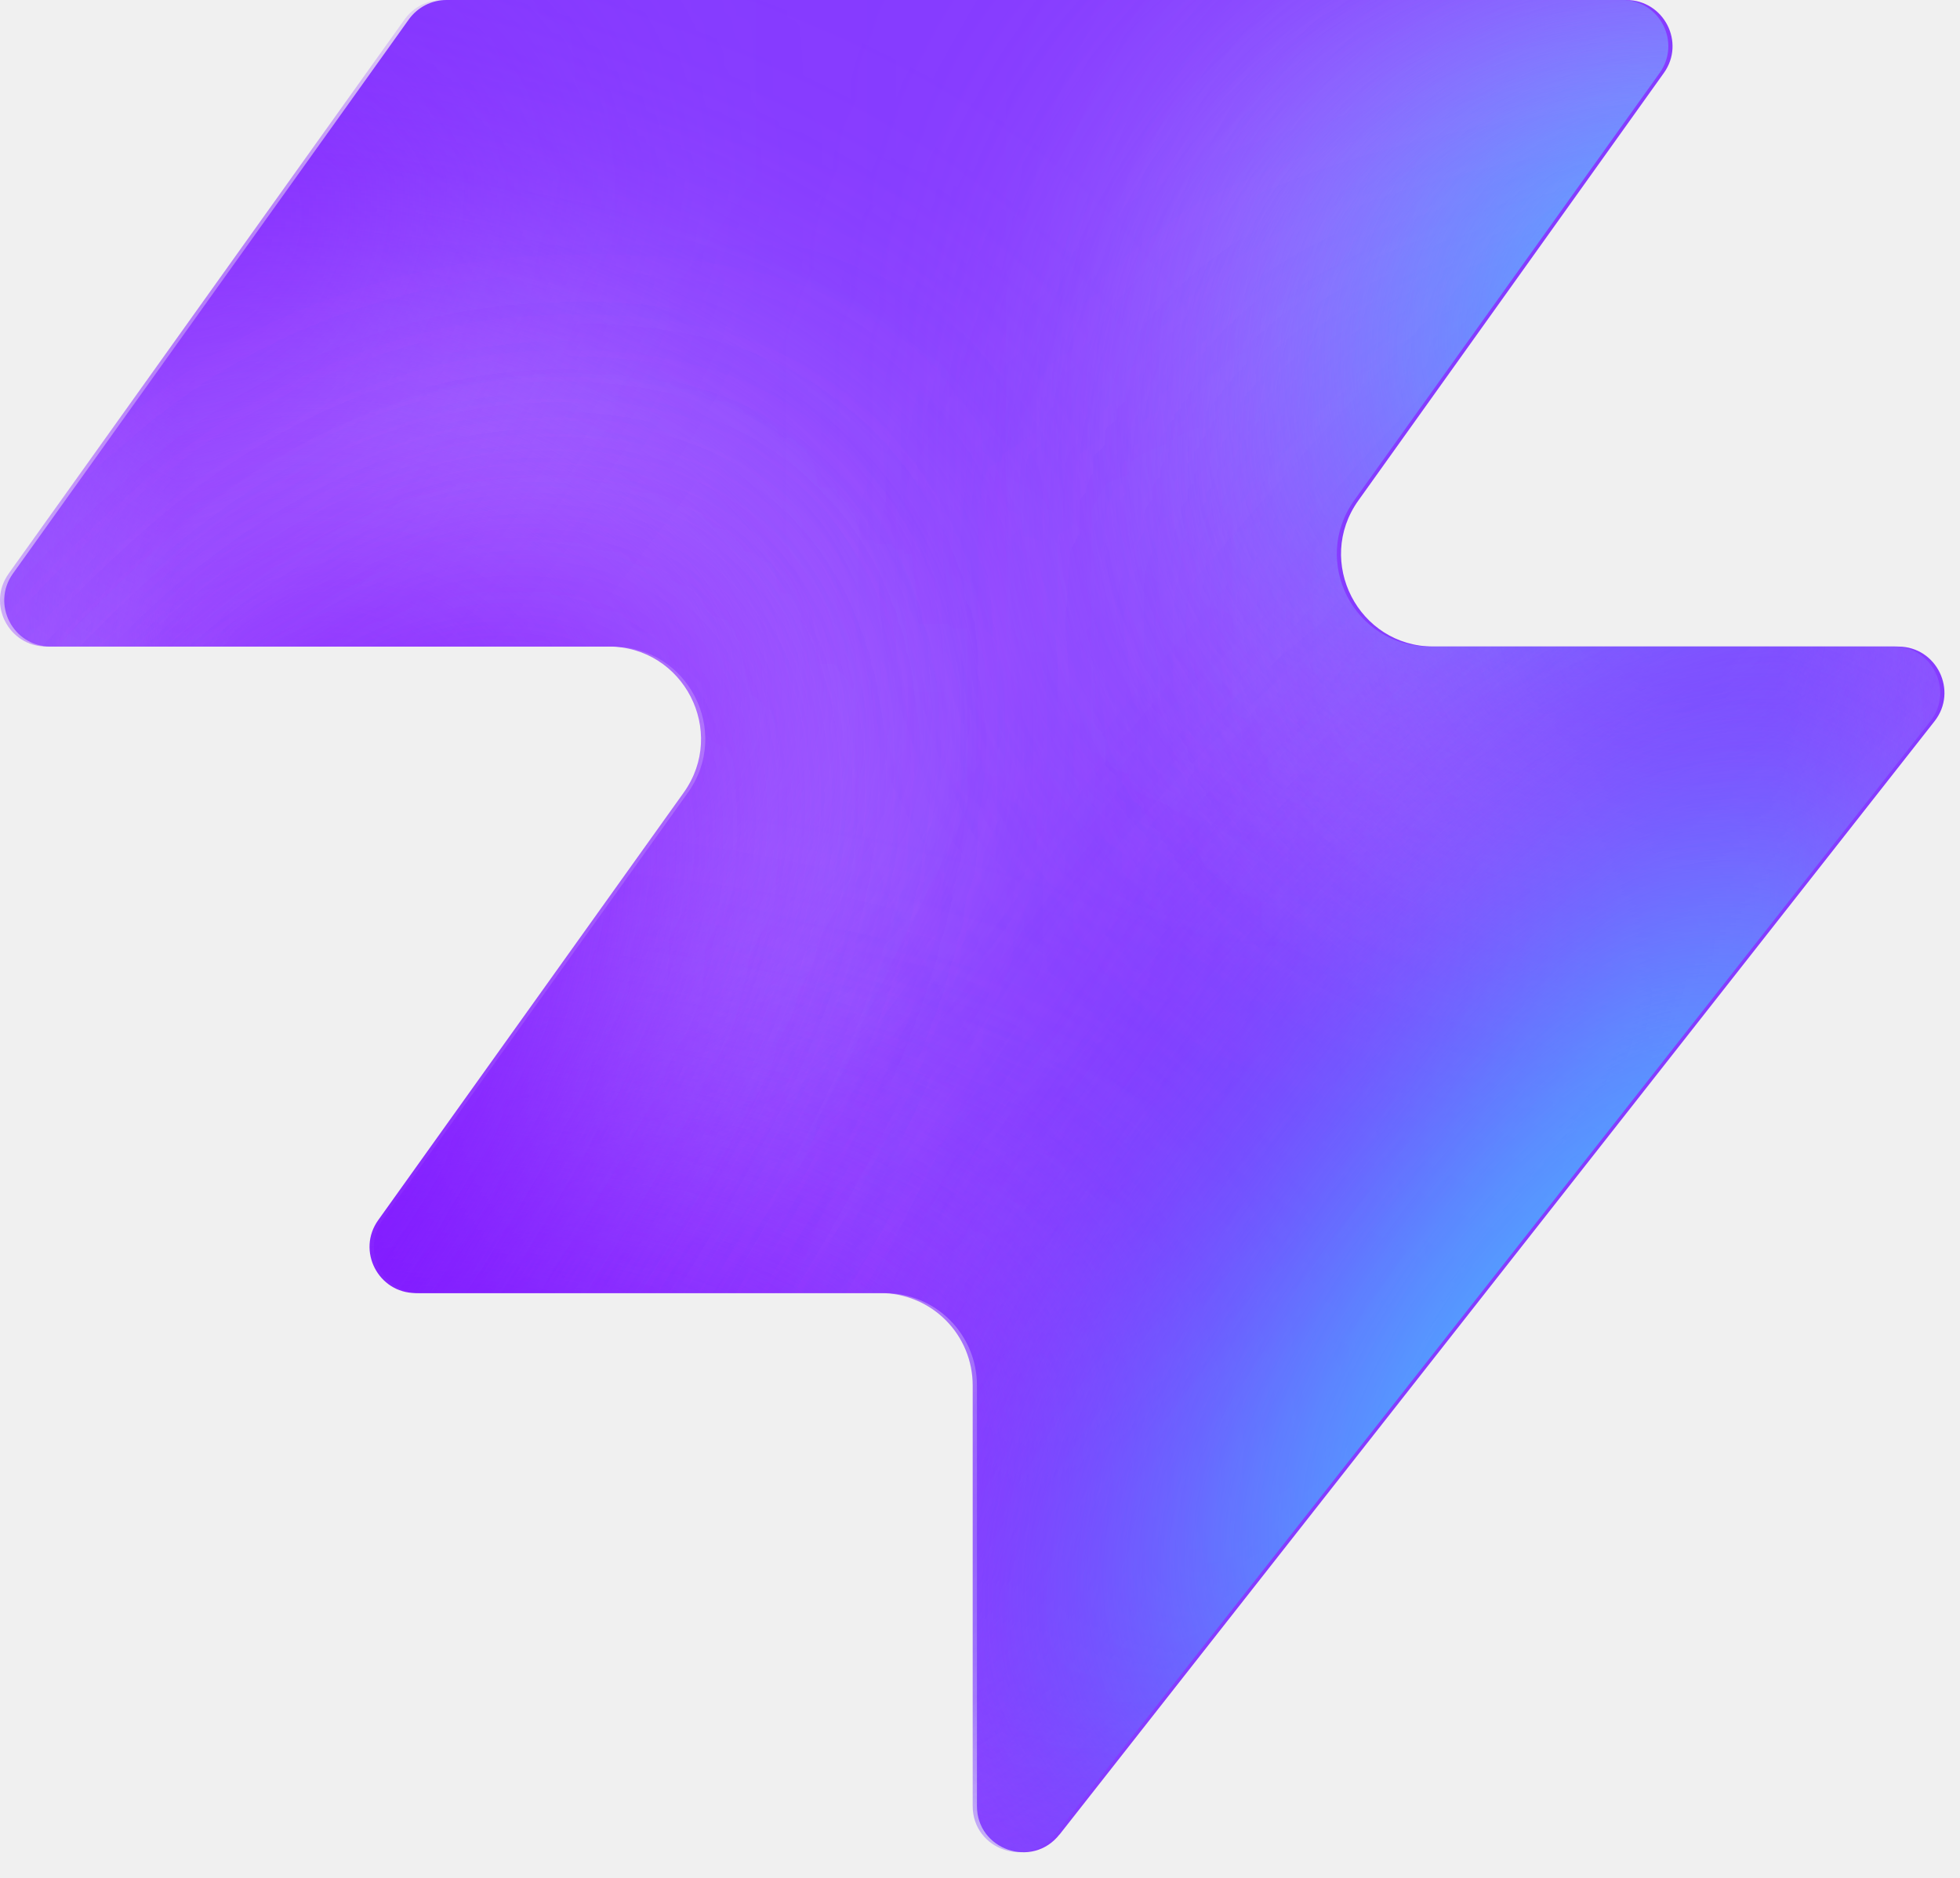
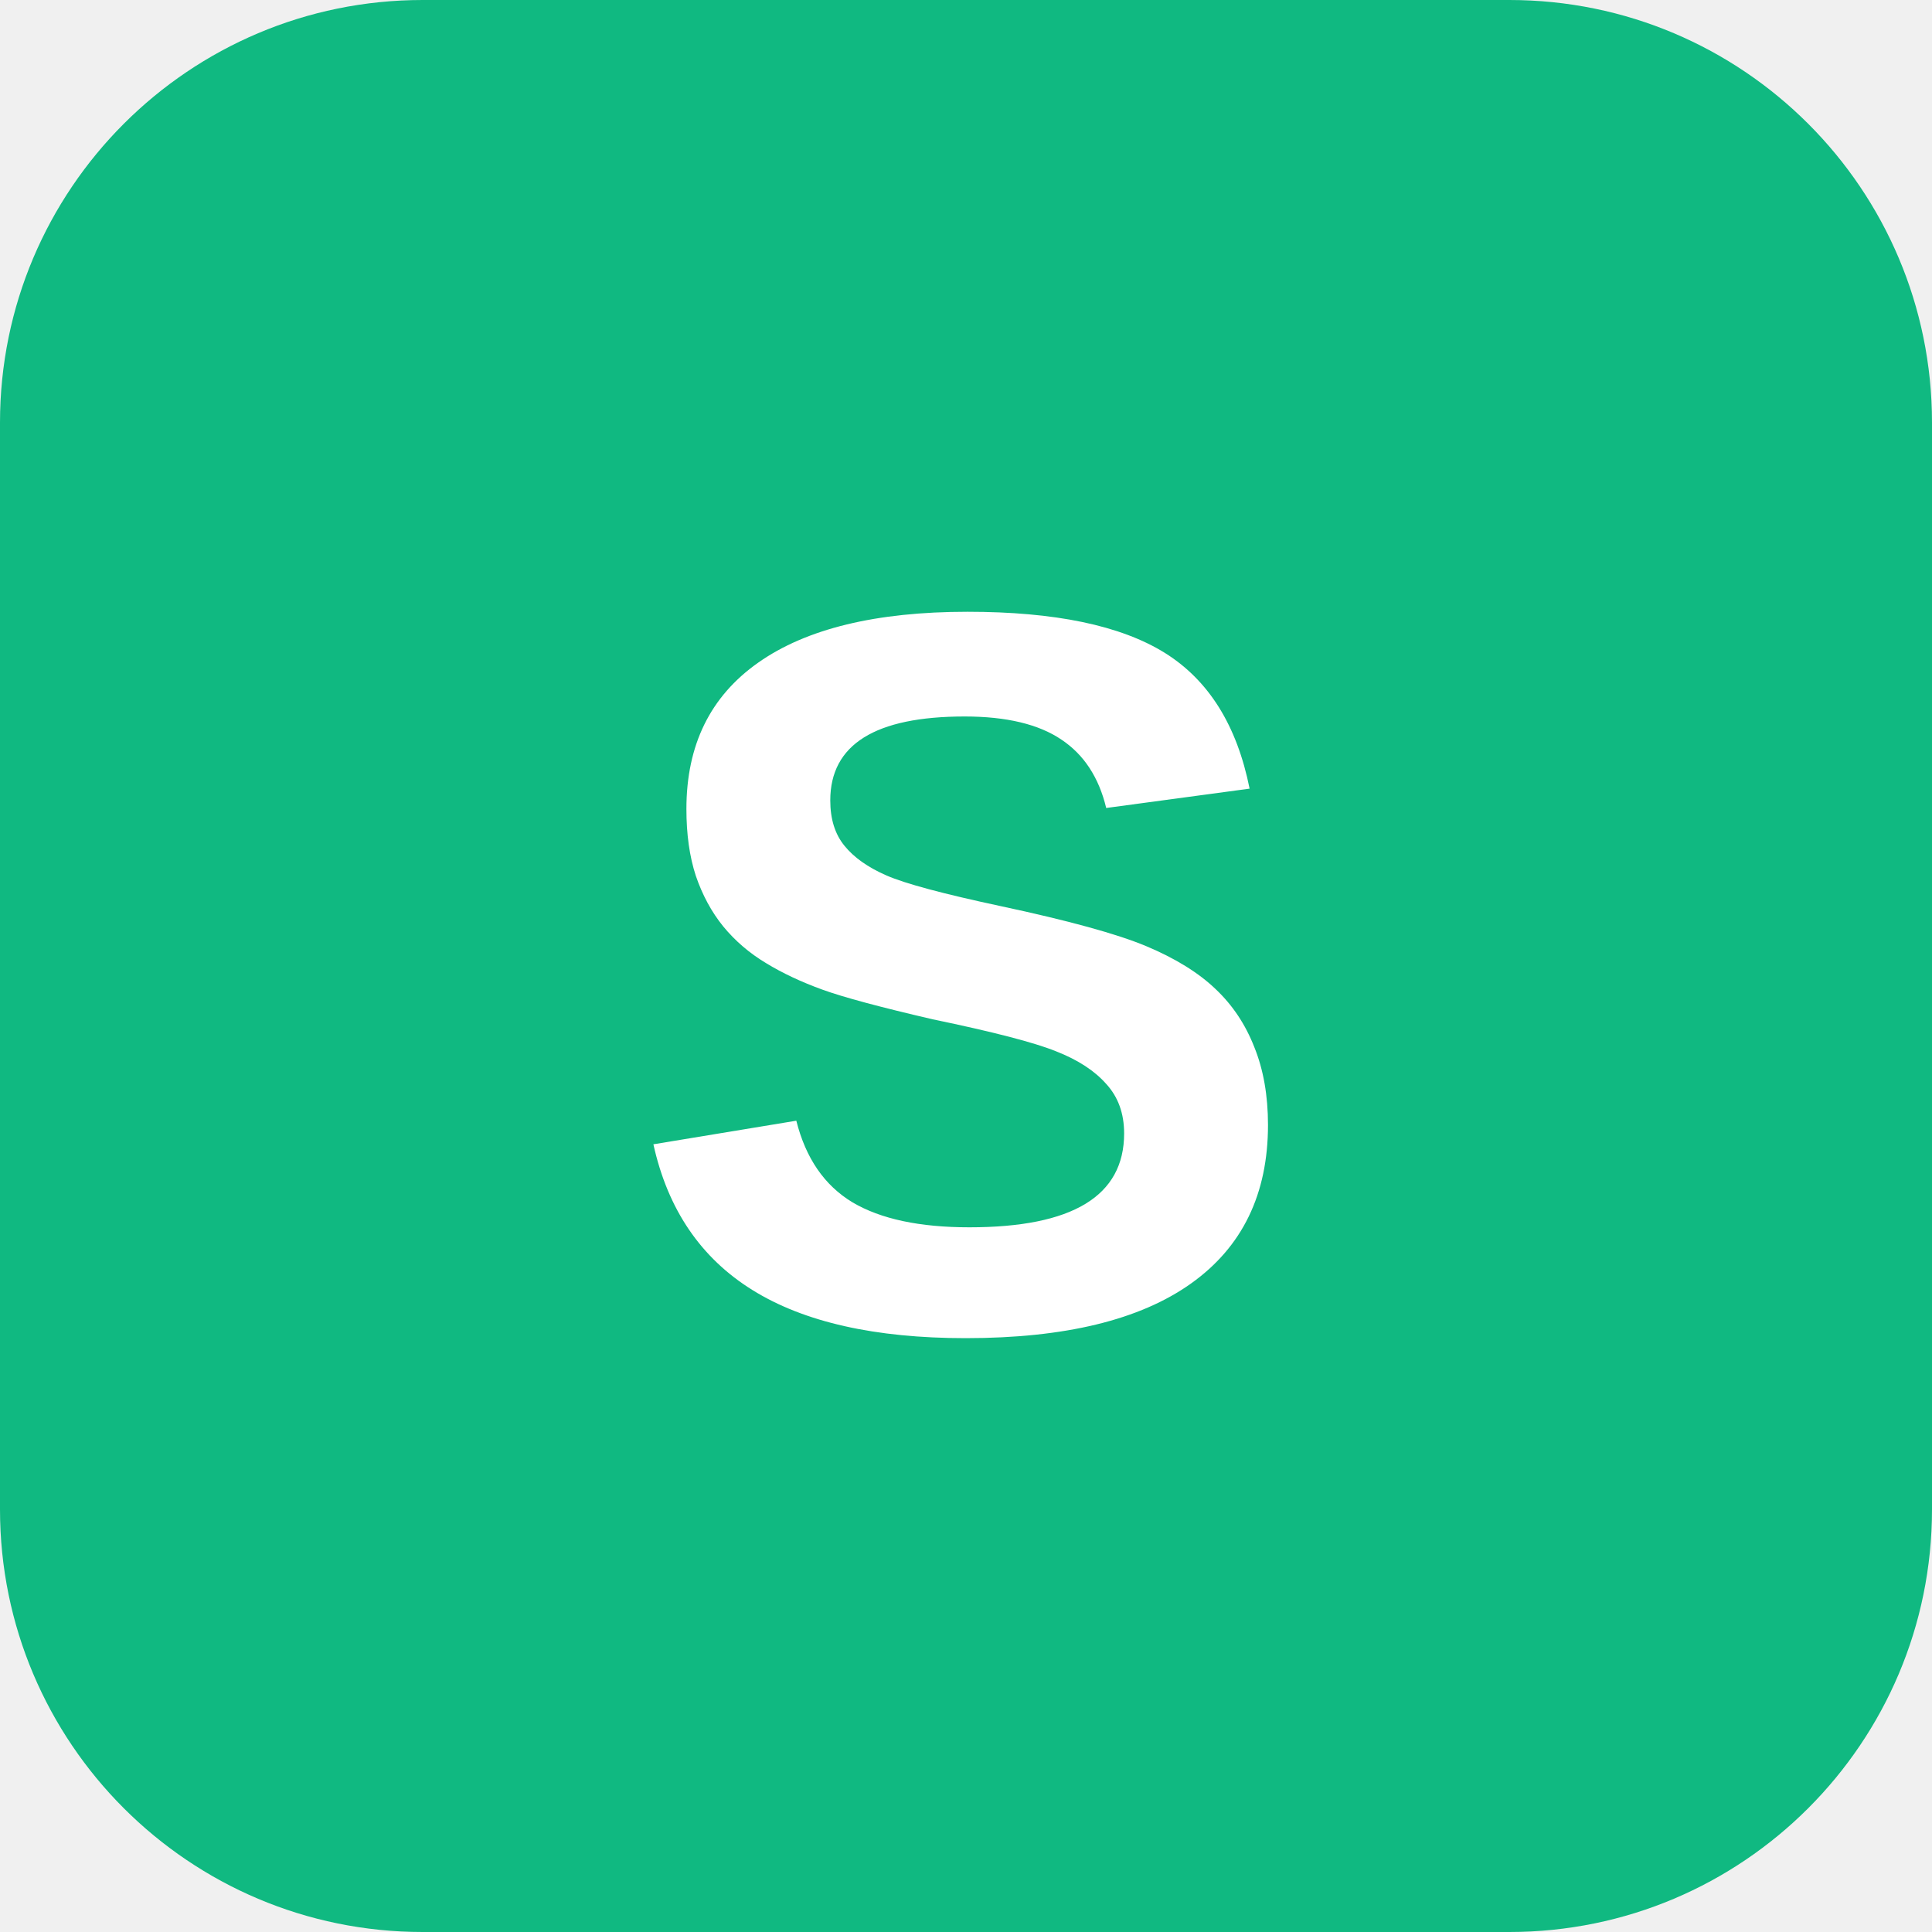
- <svg xmlns="http://www.w3.org/2000/svg" width="48" height="46" fill="none" viewBox="0 0 48 46">
-   <path fill="#863bff" d="M25.946 44.938c-.664.845-2.021.375-2.021-.698V33.937a2.26 2.26 0 0 0-2.262-2.262H10.287c-.92 0-1.456-1.04-.92-1.788l7.48-10.471c1.07-1.497 0-3.578-1.842-3.578H1.237c-.92 0-1.456-1.04-.92-1.788L10.013.474c.214-.297.556-.474.92-.474h28.894c.92 0 1.456 1.04.92 1.788l-7.48 10.471c-1.07 1.498 0 3.579 1.842 3.579h11.377c.943 0 1.473 1.088.89 1.83L25.947 44.94z" style="fill:#863bff;fill:color(display-p3 .525 .23 1);fill-opacity:1" />
-   <mask id="a" width="48" height="46" x="0" y="0" maskUnits="userSpaceOnUse" style="mask-type:alpha">
-     <path fill="#000" d="M25.842 44.938c-.664.844-2.021.375-2.021-.698V33.937a2.26 2.26 0 0 0-2.262-2.262H10.183c-.92 0-1.456-1.04-.92-1.788l7.48-10.471c1.07-1.498 0-3.579-1.842-3.579H1.133c-.92 0-1.456-1.04-.92-1.787L9.91.473c.214-.297.556-.474.92-.474h28.894c.92 0 1.456 1.04.92 1.788l-7.48 10.471c-1.07 1.498 0 3.578 1.842 3.578h11.377c.943 0 1.473 1.088.89 1.832L25.843 44.94z" style="fill:#000;fill-opacity:1" />
-   </mask>
-   <g mask="url(#a)">
-     <g filter="url(#b)">
-       <ellipse cx="5.508" cy="14.704" fill="#ede6ff" rx="5.508" ry="14.704" style="fill:#ede6ff;fill:color(display-p3 .927 .903 1);fill-opacity:1" transform="matrix(.00324 1 1 -.00324 -4.47 31.516)" />
-     </g>
-     <g filter="url(#c)">
-       <ellipse cx="10.399" cy="29.851" fill="#ede6ff" rx="10.399" ry="29.851" style="fill:#ede6ff;fill:color(display-p3 .927 .903 1);fill-opacity:1" transform="matrix(.00324 1 1 -.00324 -39.328 7.883)" />
-     </g>
-     <g filter="url(#d)">
-       <ellipse cx="5.508" cy="30.487" fill="#7e14ff" rx="5.508" ry="30.487" style="fill:#7e14ff;fill:color(display-p3 .492 .077 1);fill-opacity:1" transform="rotate(89.814 -25.913 -14.639)scale(1 -1)" />
-     </g>
-     <g filter="url(#e)">
-       <ellipse cx="5.508" cy="30.599" fill="#7e14ff" rx="5.508" ry="30.599" style="fill:#7e14ff;fill:color(display-p3 .492 .077 1);fill-opacity:1" transform="rotate(89.814 -32.644 -3.334)scale(1 -1)" />
-     </g>
-     <g filter="url(#f)">
-       <ellipse cx="5.508" cy="30.599" fill="#7e14ff" rx="5.508" ry="30.599" style="fill:#7e14ff;fill:color(display-p3 .492 .077 1);fill-opacity:1" transform="matrix(.00324 1 1 -.00324 -34.34 30.47)" />
-     </g>
-     <g filter="url(#g)">
-       <ellipse cx="14.072" cy="22.078" fill="#ede6ff" rx="14.072" ry="22.078" style="fill:#ede6ff;fill:color(display-p3 .927 .903 1);fill-opacity:1" transform="rotate(93.35 24.506 48.493)scale(-1 1)" />
-     </g>
-     <g filter="url(#h)">
-       <ellipse cx="3.47" cy="21.501" fill="#7e14ff" rx="3.47" ry="21.501" style="fill:#7e14ff;fill:color(display-p3 .492 .077 1);fill-opacity:1" transform="rotate(89.009 28.708 47.59)scale(-1 1)" />
-     </g>
-     <g filter="url(#i)">
-       <ellipse cx="3.47" cy="21.501" fill="#7e14ff" rx="3.47" ry="21.501" style="fill:#7e14ff;fill:color(display-p3 .492 .077 1);fill-opacity:1" transform="rotate(89.009 28.708 47.59)scale(-1 1)" />
-     </g>
-     <g filter="url(#j)">
-       <ellipse cx=".387" cy="8.972" fill="#7e14ff" rx="4.407" ry="29.108" style="fill:#7e14ff;fill:color(display-p3 .492 .077 1);fill-opacity:1" transform="rotate(39.51 .387 8.972)" />
-     </g>
-     <g filter="url(#k)">
-       <ellipse cx="47.523" cy="-6.092" fill="#7e14ff" rx="4.407" ry="29.108" style="fill:#7e14ff;fill:color(display-p3 .492 .077 1);fill-opacity:1" transform="rotate(37.892 47.523 -6.092)" />
-     </g>
-     <g filter="url(#l)">
-       <ellipse cx="41.412" cy="6.333" fill="#47bfff" rx="5.971" ry="9.665" style="fill:#47bfff;fill:color(display-p3 .28 .748 1);fill-opacity:1" transform="rotate(37.892 41.412 6.333)" />
-     </g>
-     <g filter="url(#m)">
-       <ellipse cx="-1.879" cy="38.332" fill="#7e14ff" rx="4.407" ry="29.108" style="fill:#7e14ff;fill:color(display-p3 .492 .077 1);fill-opacity:1" transform="rotate(37.892 -1.88 38.332)" />
-     </g>
-     <g filter="url(#n)">
-       <ellipse cx="-1.879" cy="38.332" fill="#7e14ff" rx="4.407" ry="29.108" style="fill:#7e14ff;fill:color(display-p3 .492 .077 1);fill-opacity:1" transform="rotate(37.892 -1.88 38.332)" />
-     </g>
-     <g filter="url(#o)">
-       <ellipse cx="35.651" cy="29.907" fill="#7e14ff" rx="4.407" ry="29.108" style="fill:#7e14ff;fill:color(display-p3 .492 .077 1);fill-opacity:1" transform="rotate(37.892 35.651 29.907)" />
-     </g>
-     <g filter="url(#p)">
-       <ellipse cx="38.418" cy="32.4" fill="#47bfff" rx="5.971" ry="15.297" style="fill:#47bfff;fill:color(display-p3 .28 .748 1);fill-opacity:1" transform="rotate(37.892 38.418 32.4)" />
-     </g>
-   </g>
-   <defs>
-     <filter id="b" width="60.045" height="41.654" x="-19.77" y="16.149" color-interpolation-filters="sRGB" filterUnits="userSpaceOnUse">
-       <feFlood flood-opacity="0" result="BackgroundImageFix" />
-       <feBlend in="SourceGraphic" in2="BackgroundImageFix" result="shape" />
-       <feGaussianBlur result="effect1_foregroundBlur_2002_17158" stdDeviation="7.659" />
-     </filter>
-     <filter id="c" width="90.34" height="51.437" x="-54.613" y="-7.533" color-interpolation-filters="sRGB" filterUnits="userSpaceOnUse">
-       <feFlood flood-opacity="0" result="BackgroundImageFix" />
-       <feBlend in="SourceGraphic" in2="BackgroundImageFix" result="shape" />
-       <feGaussianBlur result="effect1_foregroundBlur_2002_17158" stdDeviation="7.659" />
-     </filter>
-     <filter id="d" width="79.355" height="29.4" x="-49.64" y="2.03" color-interpolation-filters="sRGB" filterUnits="userSpaceOnUse">
-       <feFlood flood-opacity="0" result="BackgroundImageFix" />
-       <feBlend in="SourceGraphic" in2="BackgroundImageFix" result="shape" />
-       <feGaussianBlur result="effect1_foregroundBlur_2002_17158" stdDeviation="4.596" />
-     </filter>
-     <filter id="e" width="79.579" height="29.4" x="-45.045" y="20.029" color-interpolation-filters="sRGB" filterUnits="userSpaceOnUse">
-       <feFlood flood-opacity="0" result="BackgroundImageFix" />
-       <feBlend in="SourceGraphic" in2="BackgroundImageFix" result="shape" />
-       <feGaussianBlur result="effect1_foregroundBlur_2002_17158" stdDeviation="4.596" />
-     </filter>
-     <filter id="f" width="79.579" height="29.4" x="-43.513" y="21.178" color-interpolation-filters="sRGB" filterUnits="userSpaceOnUse">
-       <feFlood flood-opacity="0" result="BackgroundImageFix" />
-       <feBlend in="SourceGraphic" in2="BackgroundImageFix" result="shape" />
-       <feGaussianBlur result="effect1_foregroundBlur_2002_17158" stdDeviation="4.596" />
-     </filter>
-     <filter id="g" width="74.749" height="58.852" x="15.756" y="-17.901" color-interpolation-filters="sRGB" filterUnits="userSpaceOnUse">
-       <feFlood flood-opacity="0" result="BackgroundImageFix" />
-       <feBlend in="SourceGraphic" in2="BackgroundImageFix" result="shape" />
-       <feGaussianBlur result="effect1_foregroundBlur_2002_17158" stdDeviation="7.659" />
-     </filter>
-     <filter id="h" width="61.377" height="25.362" x="23.548" y="2.284" color-interpolation-filters="sRGB" filterUnits="userSpaceOnUse">
-       <feFlood flood-opacity="0" result="BackgroundImageFix" />
-       <feBlend in="SourceGraphic" in2="BackgroundImageFix" result="shape" />
-       <feGaussianBlur result="effect1_foregroundBlur_2002_17158" stdDeviation="4.596" />
-     </filter>
-     <filter id="i" width="61.377" height="25.362" x="23.548" y="2.284" color-interpolation-filters="sRGB" filterUnits="userSpaceOnUse">
-       <feFlood flood-opacity="0" result="BackgroundImageFix" />
-       <feBlend in="SourceGraphic" in2="BackgroundImageFix" result="shape" />
-       <feGaussianBlur result="effect1_foregroundBlur_2002_17158" stdDeviation="4.596" />
-     </filter>
-     <filter id="j" width="56.045" height="63.649" x="-27.636" y="-22.853" color-interpolation-filters="sRGB" filterUnits="userSpaceOnUse">
-       <feFlood flood-opacity="0" result="BackgroundImageFix" />
-       <feBlend in="SourceGraphic" in2="BackgroundImageFix" result="shape" />
-       <feGaussianBlur result="effect1_foregroundBlur_2002_17158" stdDeviation="4.596" />
-     </filter>
-     <filter id="k" width="54.814" height="64.646" x="20.116" y="-38.415" color-interpolation-filters="sRGB" filterUnits="userSpaceOnUse">
-       <feFlood flood-opacity="0" result="BackgroundImageFix" />
-       <feBlend in="SourceGraphic" in2="BackgroundImageFix" result="shape" />
-       <feGaussianBlur result="effect1_foregroundBlur_2002_17158" stdDeviation="4.596" />
-     </filter>
-     <filter id="l" width="33.541" height="35.313" x="24.641" y="-11.323" color-interpolation-filters="sRGB" filterUnits="userSpaceOnUse">
-       <feFlood flood-opacity="0" result="BackgroundImageFix" />
-       <feBlend in="SourceGraphic" in2="BackgroundImageFix" result="shape" />
-       <feGaussianBlur result="effect1_foregroundBlur_2002_17158" stdDeviation="4.596" />
-     </filter>
-     <filter id="m" width="54.814" height="64.646" x="-29.286" y="6.009" color-interpolation-filters="sRGB" filterUnits="userSpaceOnUse">
-       <feFlood flood-opacity="0" result="BackgroundImageFix" />
-       <feBlend in="SourceGraphic" in2="BackgroundImageFix" result="shape" />
-       <feGaussianBlur result="effect1_foregroundBlur_2002_17158" stdDeviation="4.596" />
-     </filter>
-     <filter id="n" width="54.814" height="64.646" x="-29.286" y="6.009" color-interpolation-filters="sRGB" filterUnits="userSpaceOnUse">
-       <feFlood flood-opacity="0" result="BackgroundImageFix" />
-       <feBlend in="SourceGraphic" in2="BackgroundImageFix" result="shape" />
-       <feGaussianBlur result="effect1_foregroundBlur_2002_17158" stdDeviation="4.596" />
-     </filter>
-     <filter id="o" width="54.814" height="64.646" x="8.244" y="-2.416" color-interpolation-filters="sRGB" filterUnits="userSpaceOnUse">
-       <feFlood flood-opacity="0" result="BackgroundImageFix" />
-       <feBlend in="SourceGraphic" in2="BackgroundImageFix" result="shape" />
-       <feGaussianBlur result="effect1_foregroundBlur_2002_17158" stdDeviation="4.596" />
-     </filter>
-     <filter id="p" width="39.409" height="43.623" x="18.713" y="10.588" color-interpolation-filters="sRGB" filterUnits="userSpaceOnUse">
-       <feFlood flood-opacity="0" result="BackgroundImageFix" />
-       <feBlend in="SourceGraphic" in2="BackgroundImageFix" result="shape" />
-       <feGaussianBlur result="effect1_foregroundBlur_2002_17158" stdDeviation="4.596" />
-     </filter>
-   </defs>
+ <svg xmlns="http://www.w3.org/2000/svg" viewBox="0 0 64 64" width="64" height="64">
+   <rect width="64" height="64" rx="14" fill="#10b981" />
+   <text x="32" y="44" font-family="Arial, sans-serif" font-size="34" font-weight="bold" fill="#ffffff" text-anchor="middle">S</text>
</svg>
